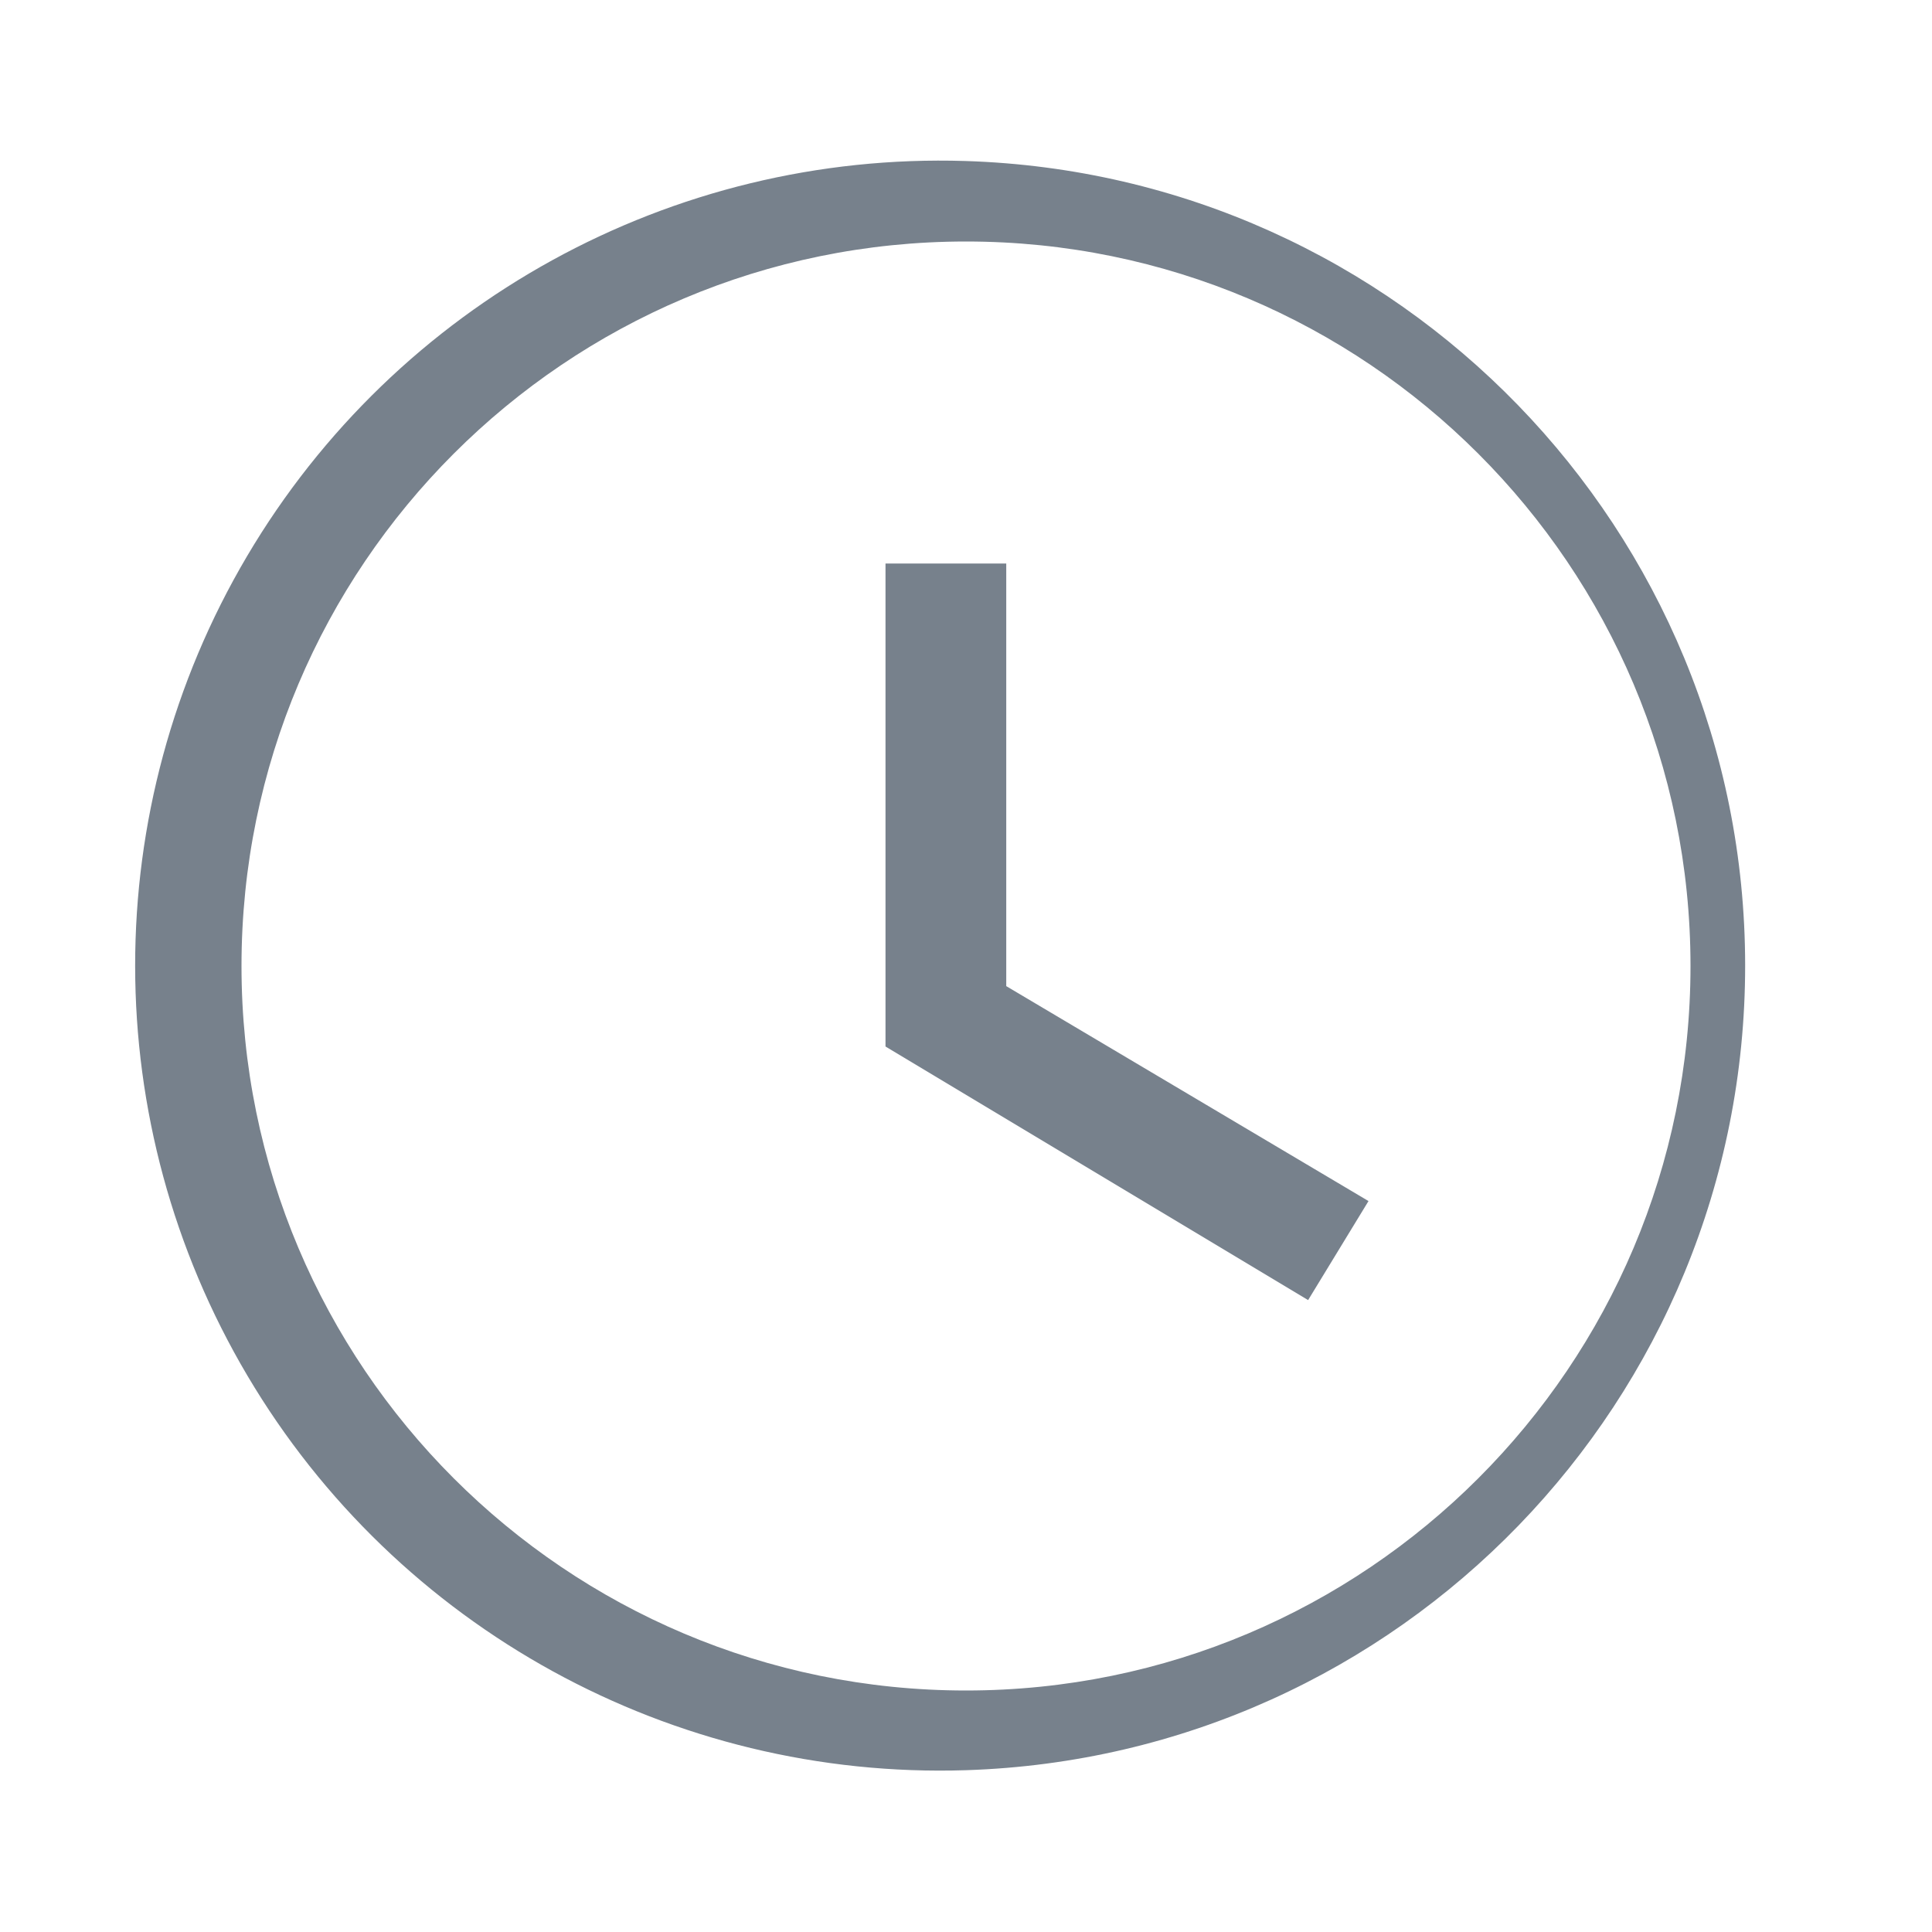
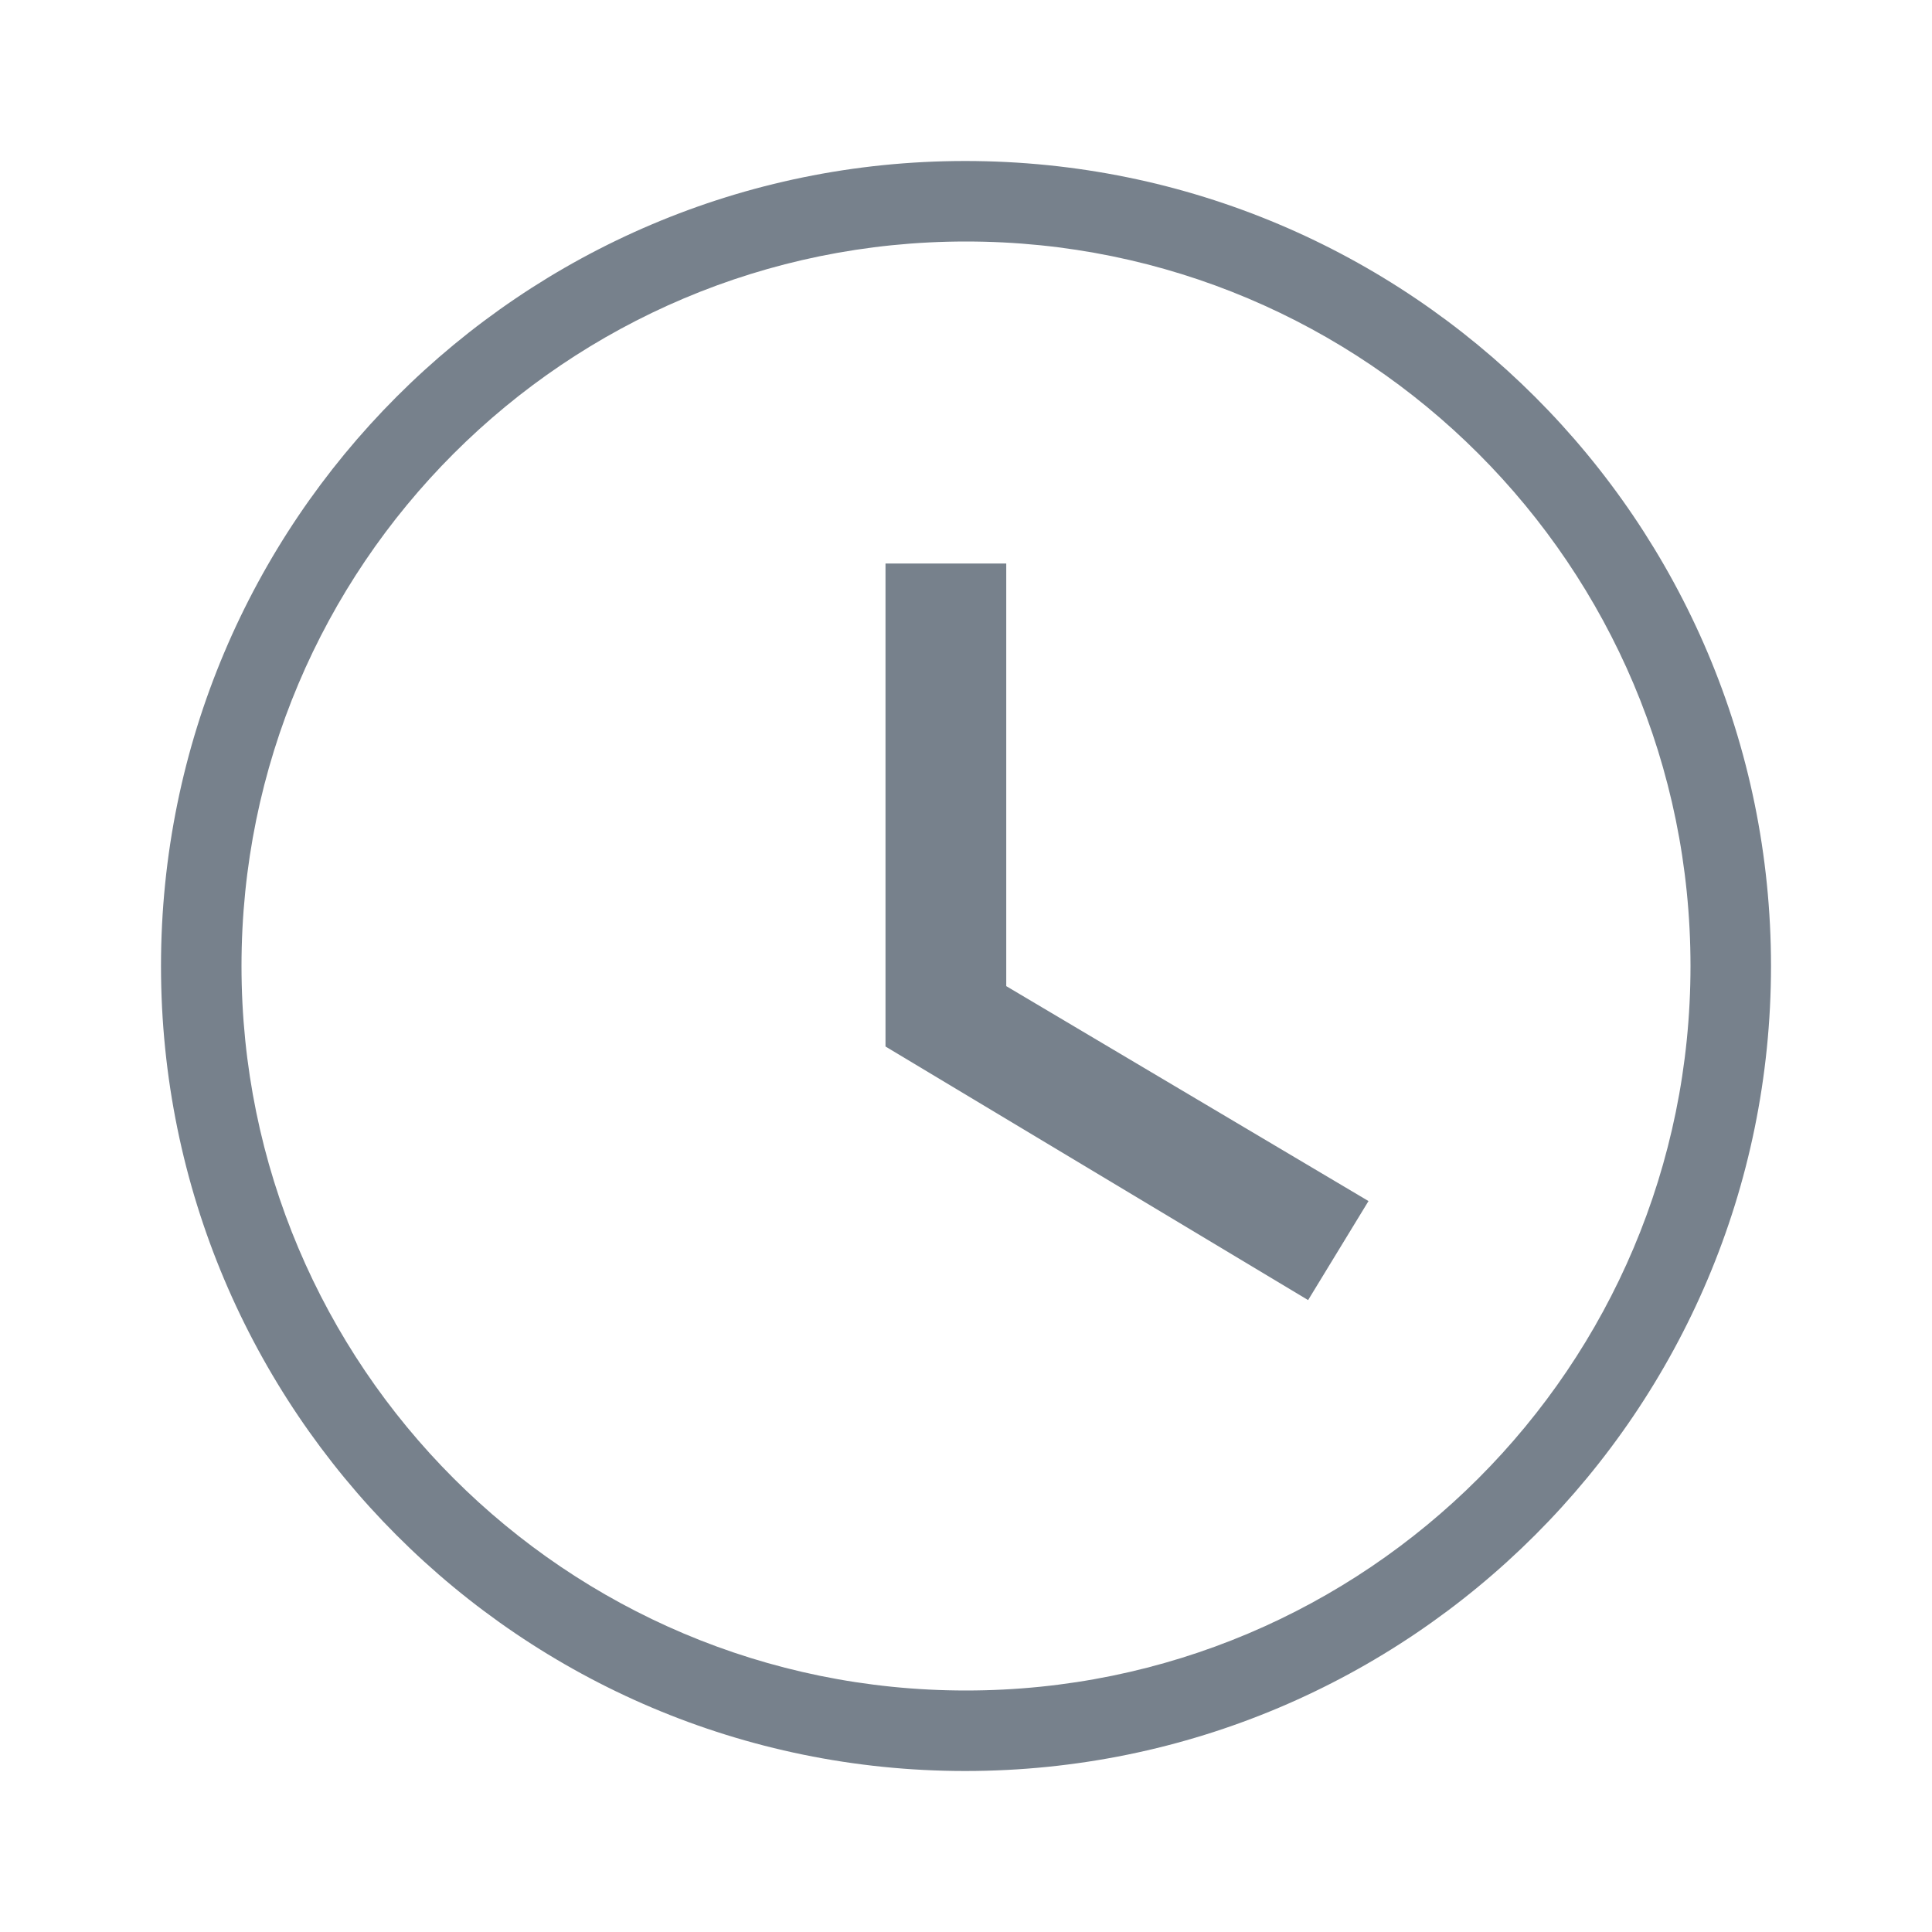
- <svg xmlns="http://www.w3.org/2000/svg" width="24" height="24">
-   <path fill="#77818C" fill-rule="evenodd" d="M11.99 2A10 10 0 1 0 12 21.99 10 10 0 0 0 11.99 2zM12 21a9 9 0 1 1 0-18 9 9 0 0 1 0 18zm.5-14H11v6l5.25 3.15.75-1.23-4.5-2.67V7z" />
+ <svg xmlns="http://www.w3.org/2000/svg" width="24px" height="24px" viewBox="0 0 24 24" version="1.1">
+   <g id="Symbols" stroke="none" stroke-width="1" fill="none" fill-rule="evenodd">
+     <g id="icons/recent" fill="#77818C">
+       <path d="M11.99,2 C6.47,2 2,6.48 2,12 C2,17.52 6.47,22 11.99,22 C17.52,22 22,17.52 22,12 C22,6.48 17.52,2 11.99,2 Z M12,21 C7.027,21 3,16.973 3,12 C3,7.027 7.027,3 12,3 C16.973,3 21,7.027 21,12 C21,16.973 16.973,21 12,21 Z M12.5,7 L11,7 L11,13 L16.25,16.15 L17,14.92 L12.5,12.25 L12.5,7 Z" id="Combined-Shape" />
+     </g>
+   </g>
</svg>
